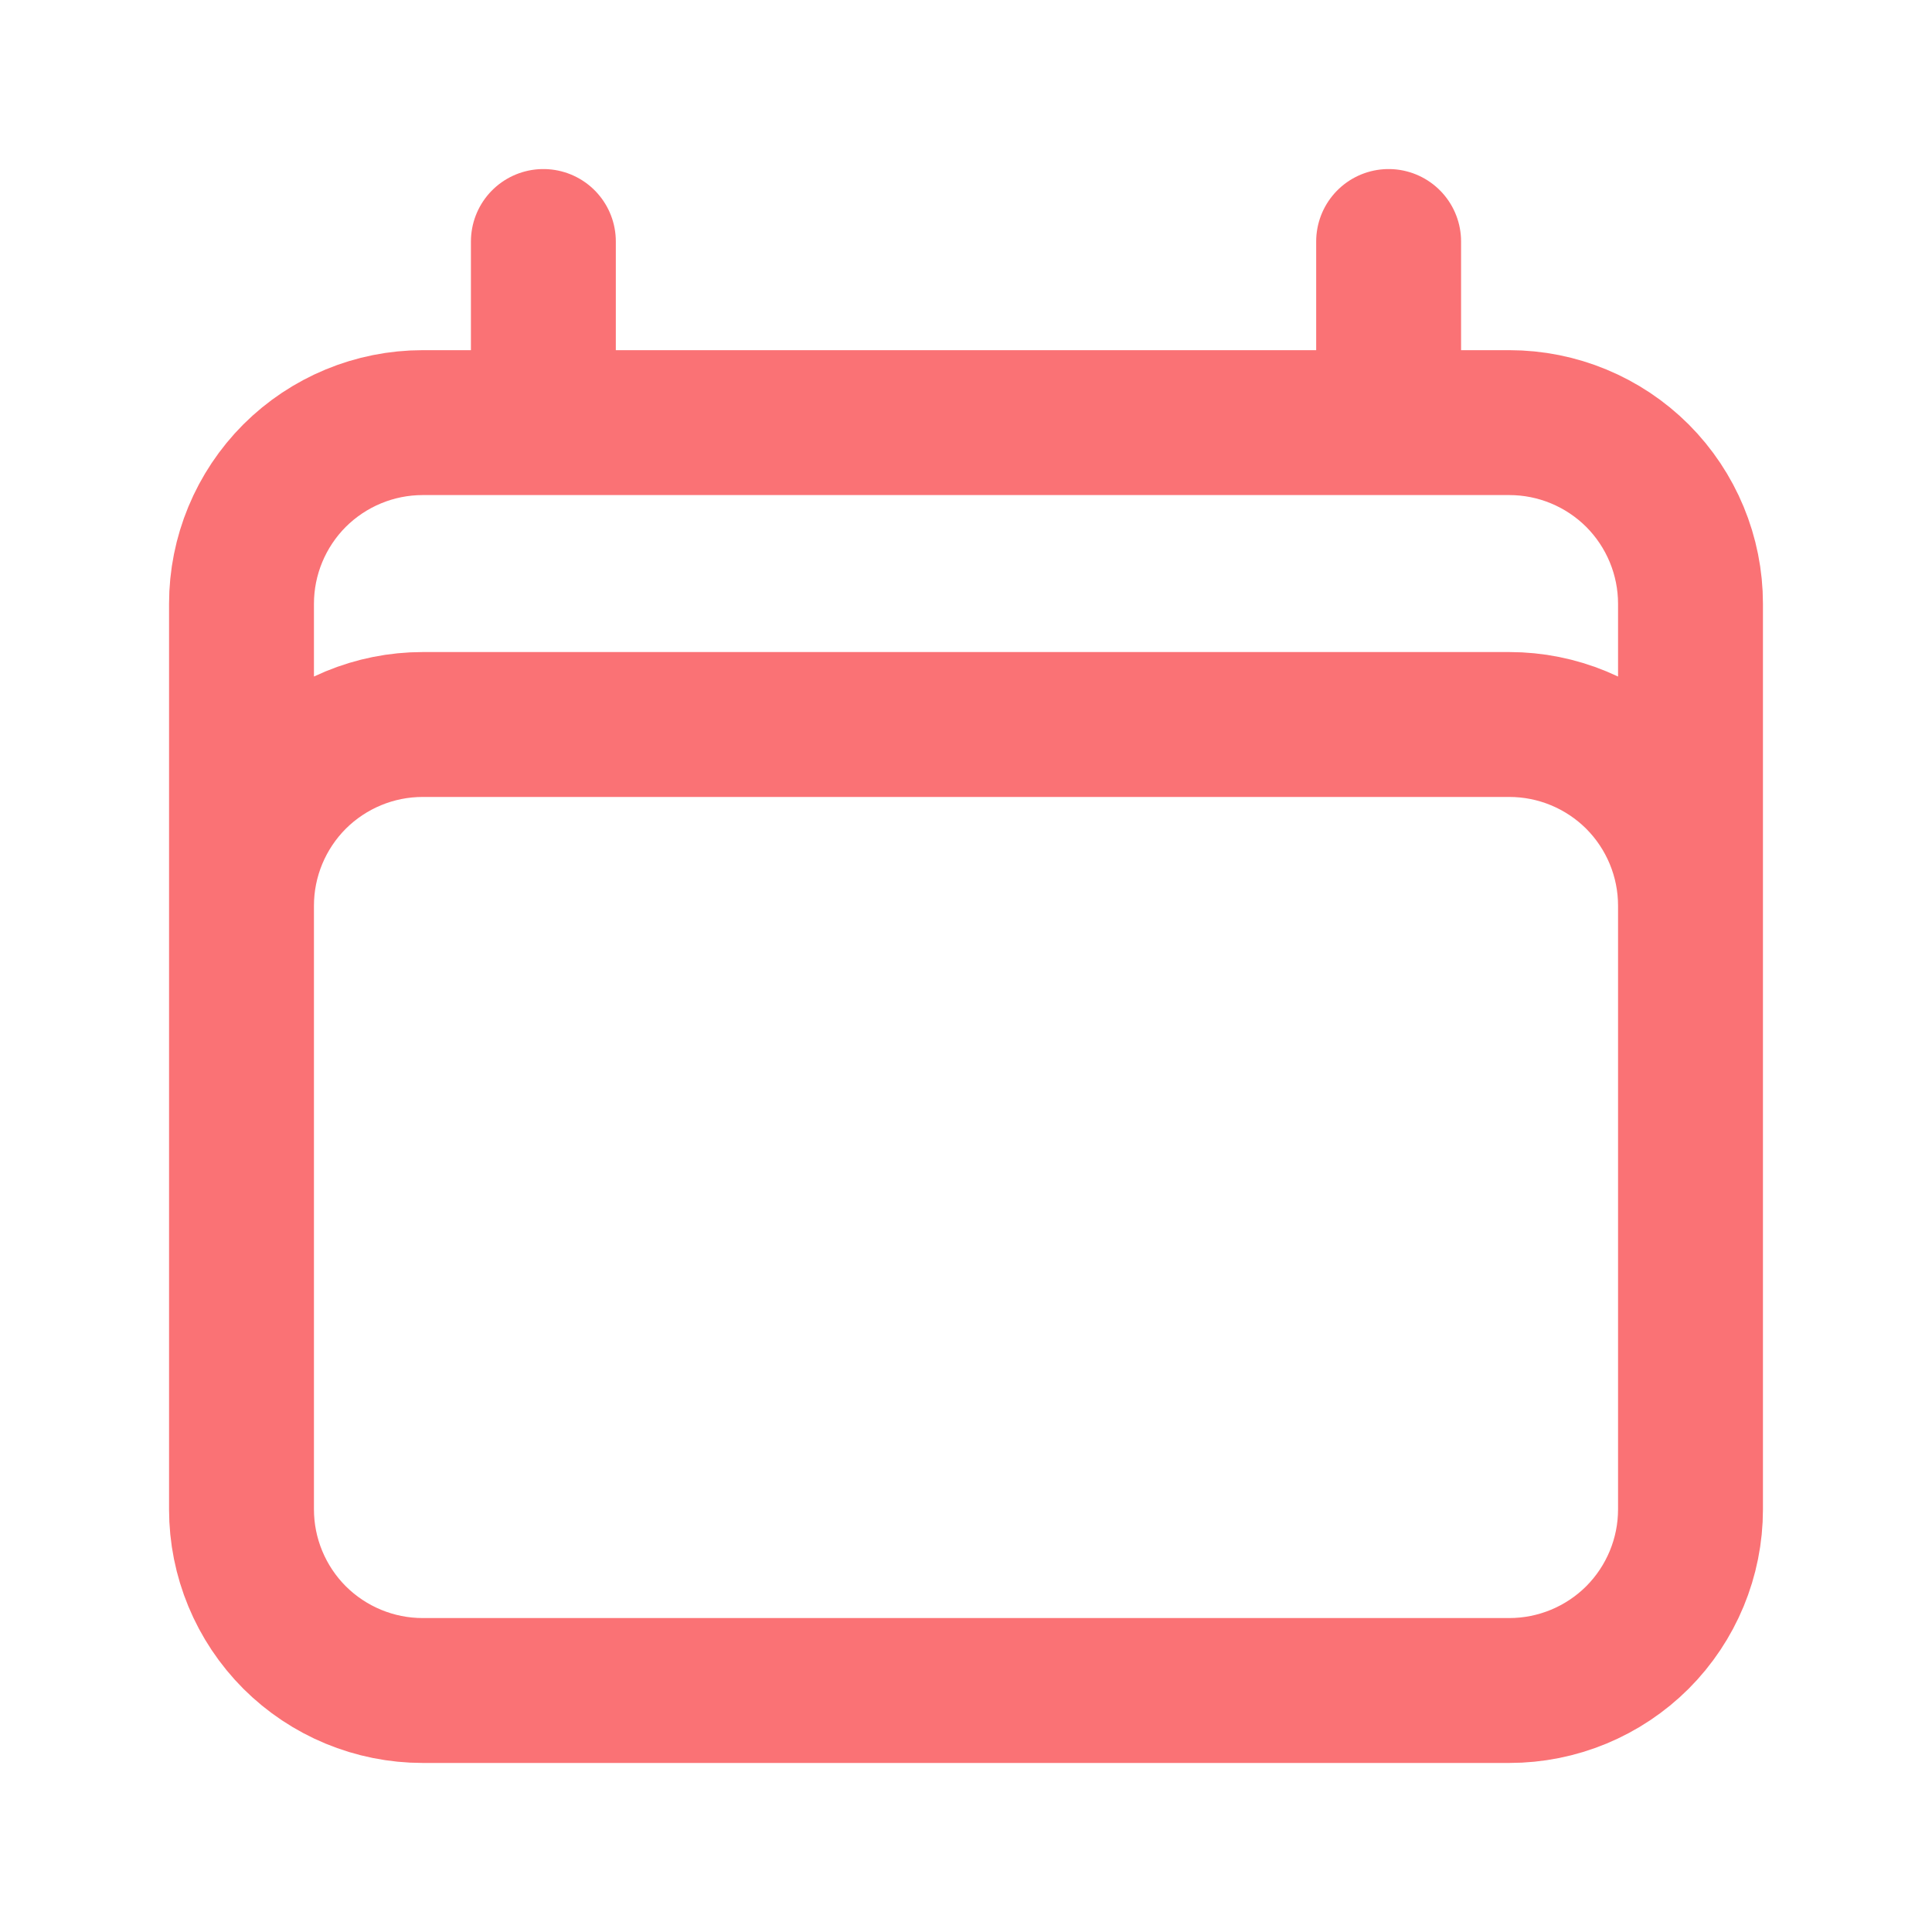
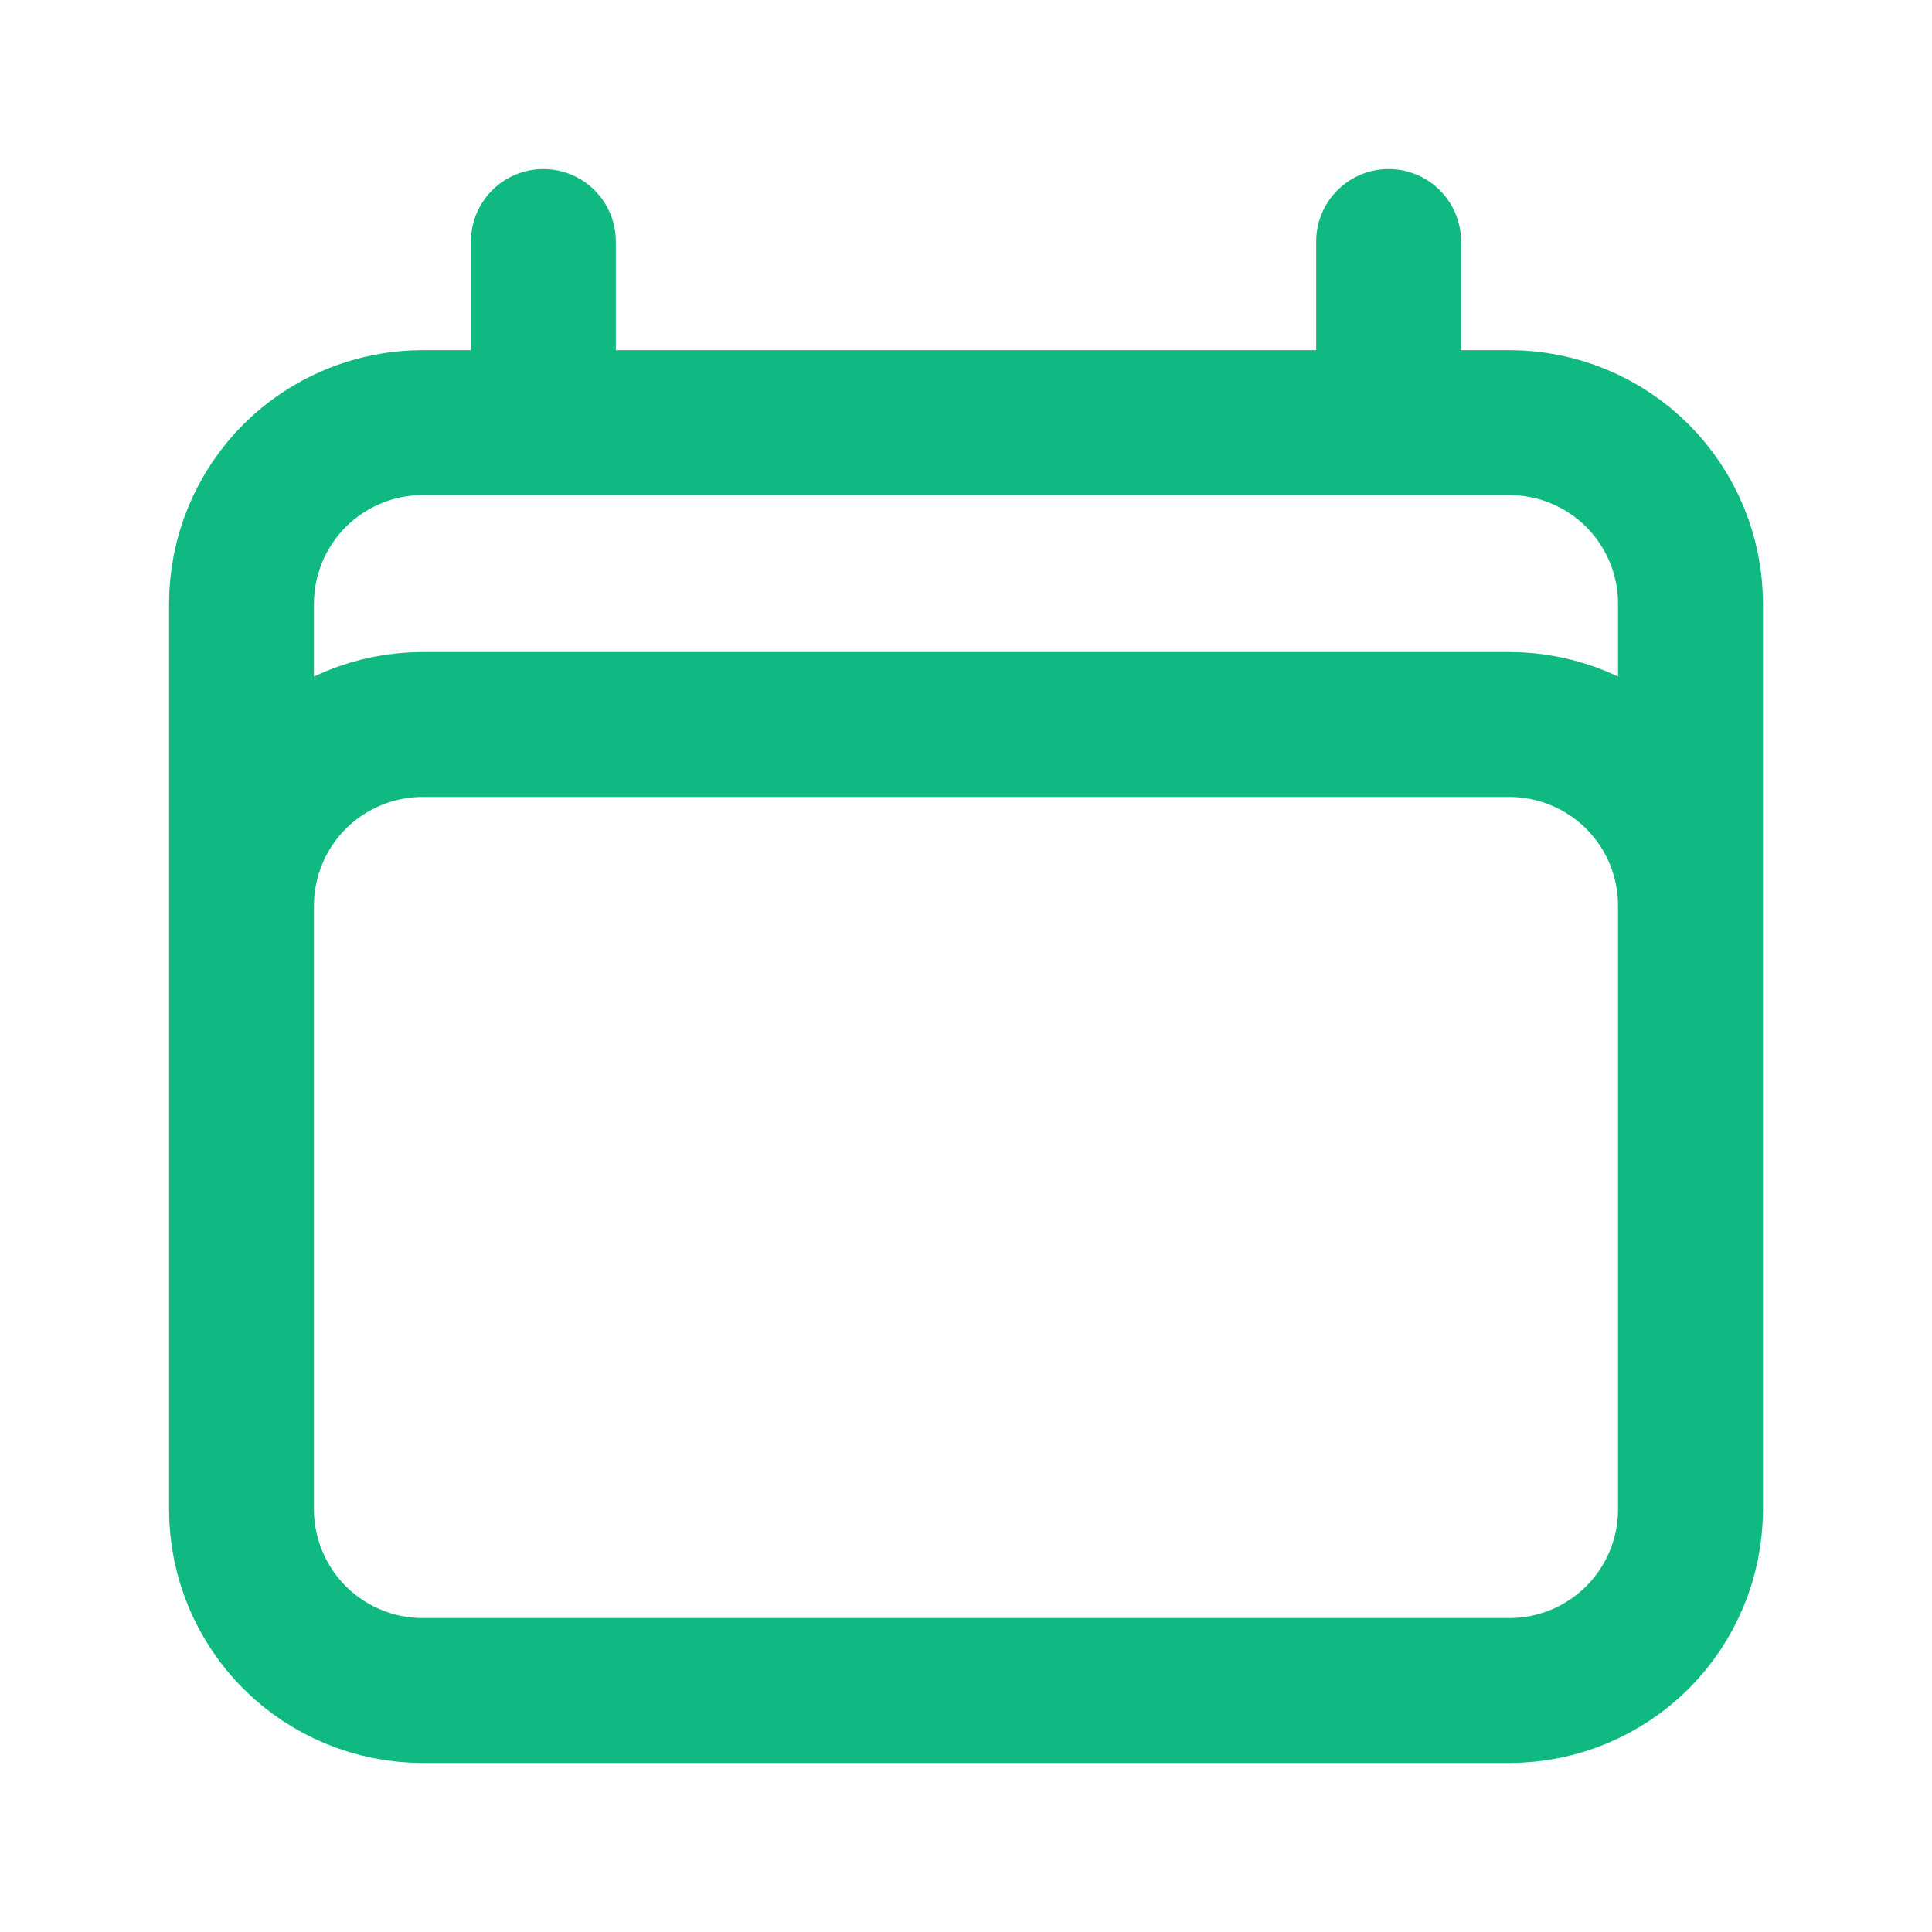
<svg xmlns="http://www.w3.org/2000/svg" width="20" height="20" viewBox="0 0 20 20" fill="none">
-   <path d="M5.625 2.5V4.375M14.375 2.5V4.375M2.5 15.625V6.25C2.5 5.753 2.698 5.276 3.049 4.924C3.401 4.573 3.878 4.375 4.375 4.375H15.625C16.122 4.375 16.599 4.573 16.951 4.924C17.302 5.276 17.5 5.753 17.5 6.25V15.625M2.5 15.625C2.5 16.122 2.698 16.599 3.049 16.951C3.401 17.302 3.878 17.5 4.375 17.5H15.625C16.122 17.5 16.599 17.302 16.951 16.951C17.302 16.599 17.5 16.122 17.5 15.625M2.5 15.625V9.375C2.5 8.878 2.698 8.401 3.049 8.049C3.401 7.698 3.878 7.5 4.375 7.5H15.625C16.122 7.5 16.599 7.698 16.951 8.049C17.302 8.401 17.5 8.878 17.5 9.375V15.625" stroke="#FA7275" stroke-width="1.5" stroke-linecap="round" stroke-linejoin="round" />
+   <path d="M5.625 2.5V4.375M14.375 2.5V4.375M2.5 15.625V6.25C2.5 5.753 2.698 5.276 3.049 4.924C3.401 4.573 3.878 4.375 4.375 4.375H15.625C16.122 4.375 16.599 4.573 16.951 4.924C17.302 5.276 17.5 5.753 17.5 6.25V15.625M2.5 15.625C2.5 16.122 2.698 16.599 3.049 16.951C3.401 17.302 3.878 17.5 4.375 17.5H15.625C16.122 17.5 16.599 17.302 16.951 16.951C17.302 16.599 17.5 16.122 17.5 15.625M2.5 15.625V9.375C2.5 8.878 2.698 8.401 3.049 8.049C3.401 7.698 3.878 7.5 4.375 7.5H15.625C16.122 7.5 16.599 7.698 16.951 8.049C17.302 8.401 17.5 8.878 17.5 9.375V15.625" stroke="#10b981" stroke-width="1.5" stroke-linecap="round" stroke-linejoin="round" />
</svg>
